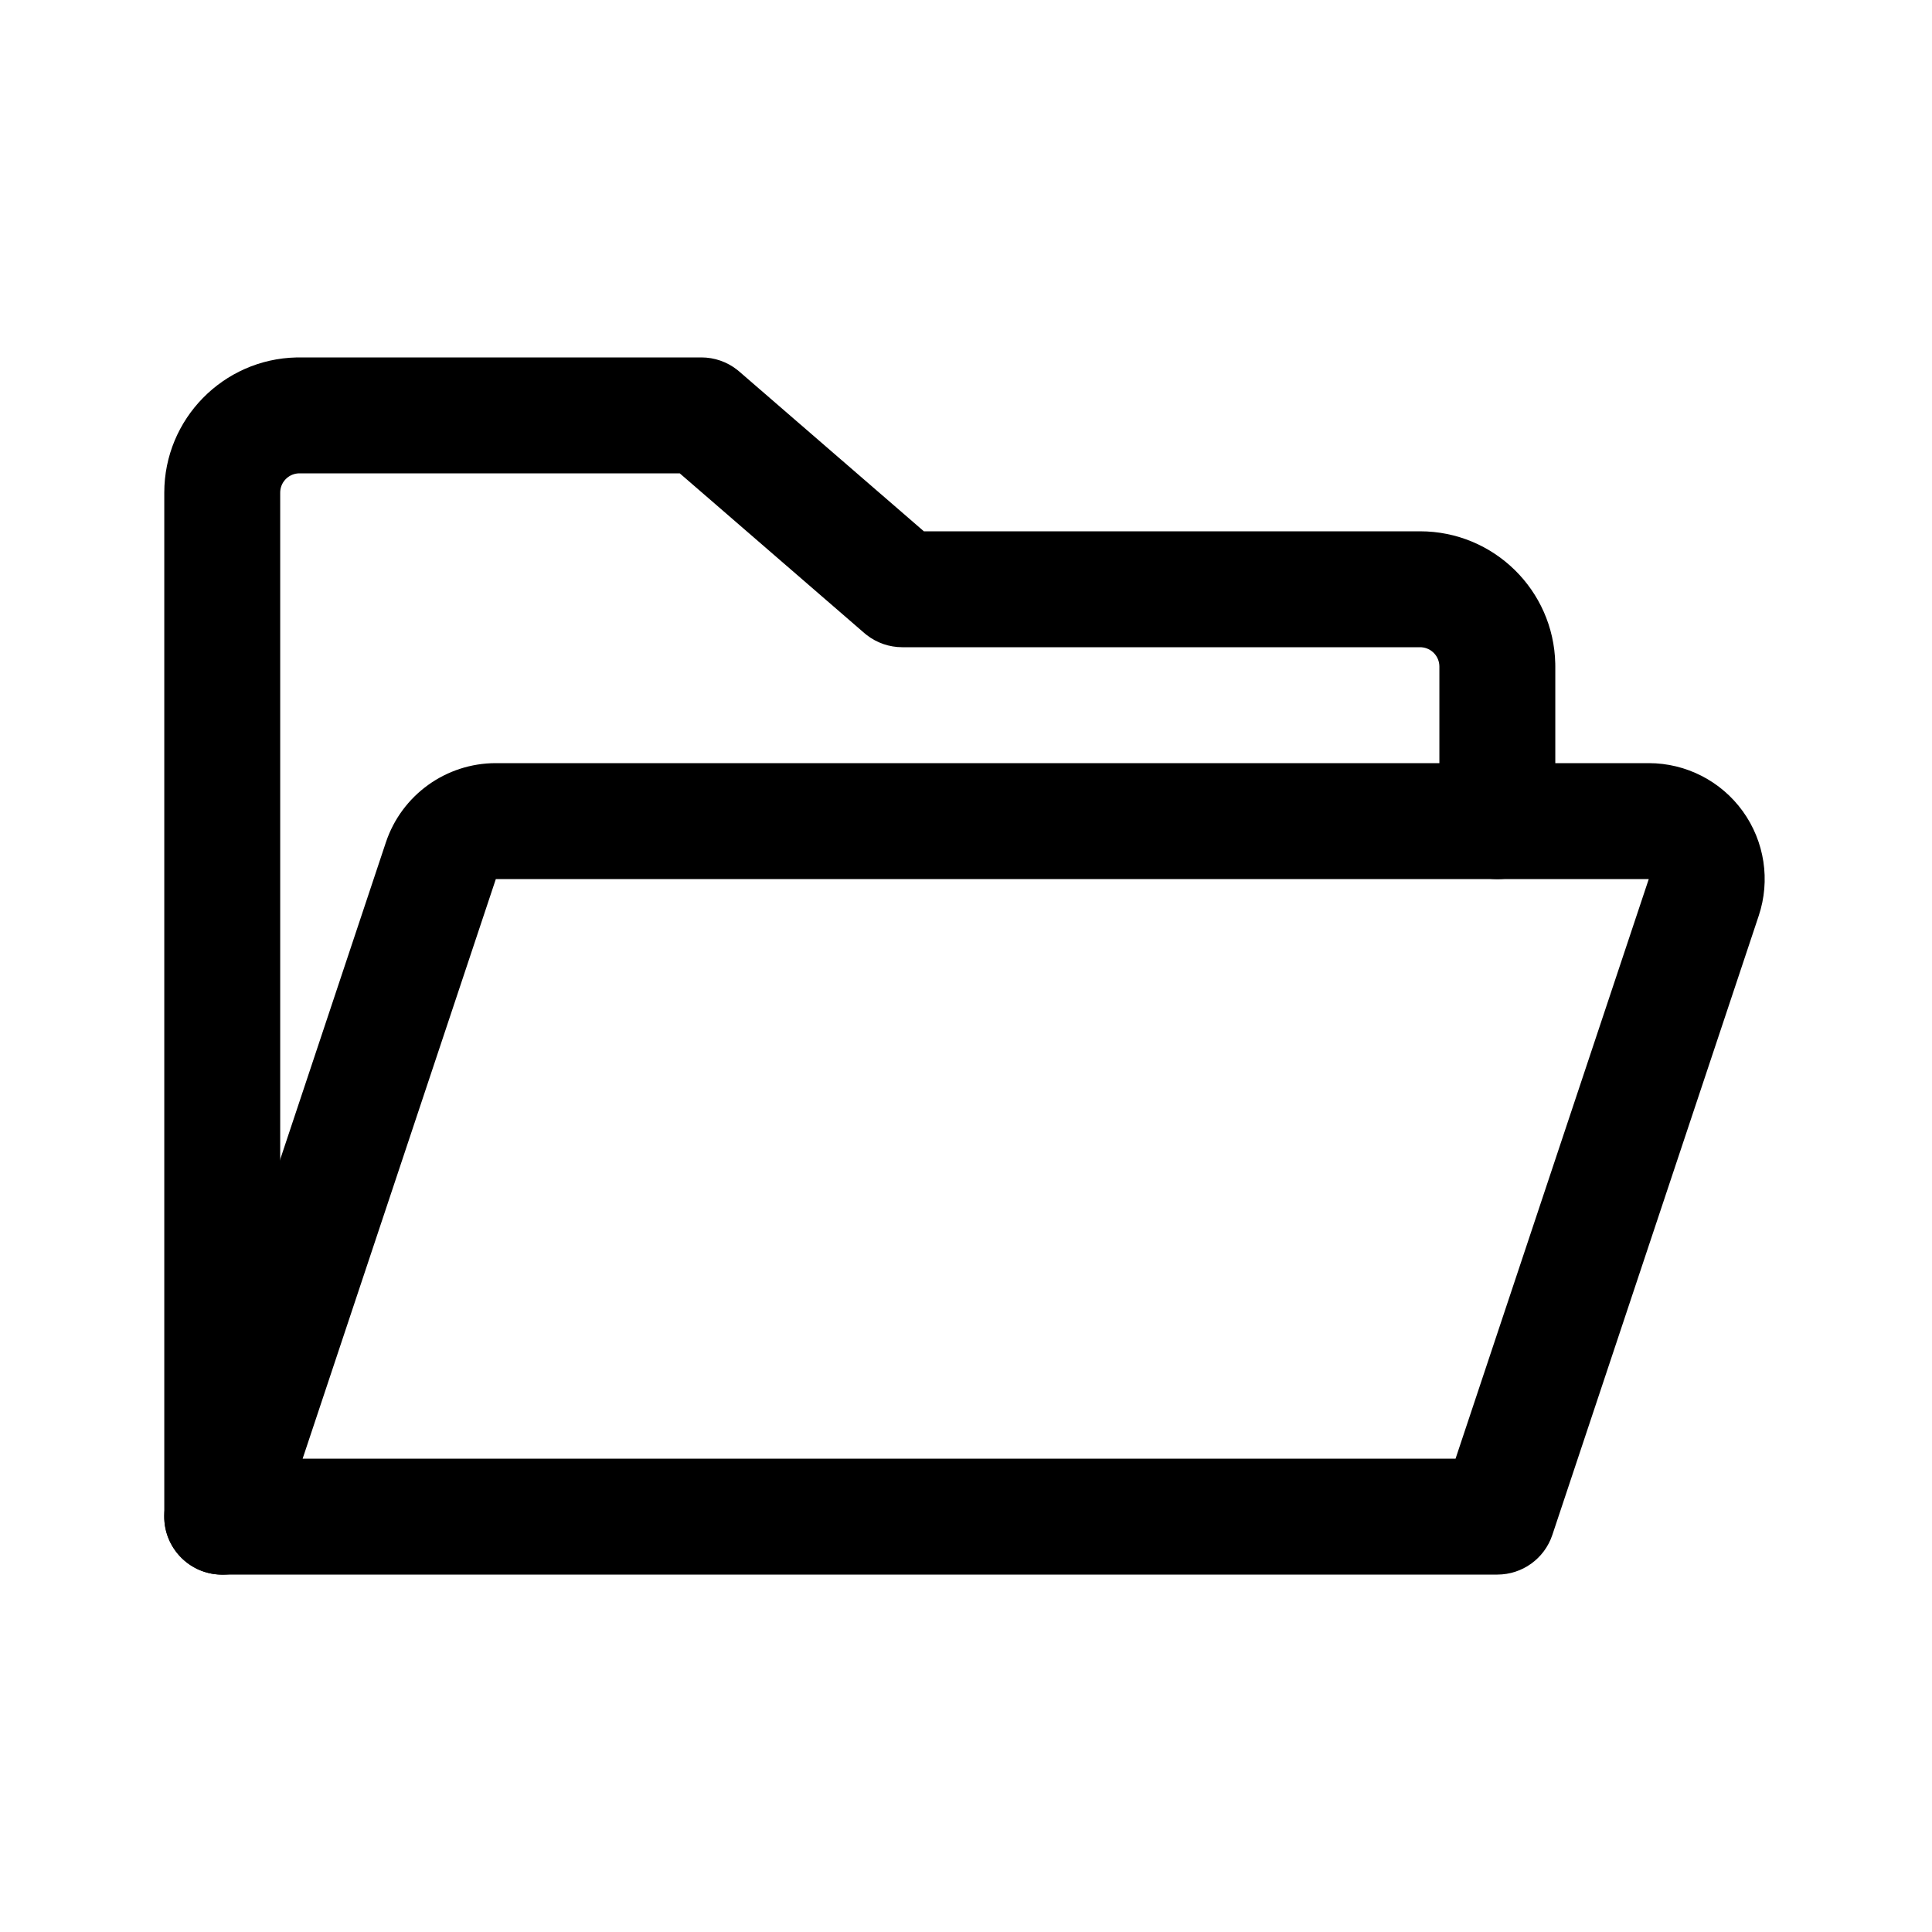
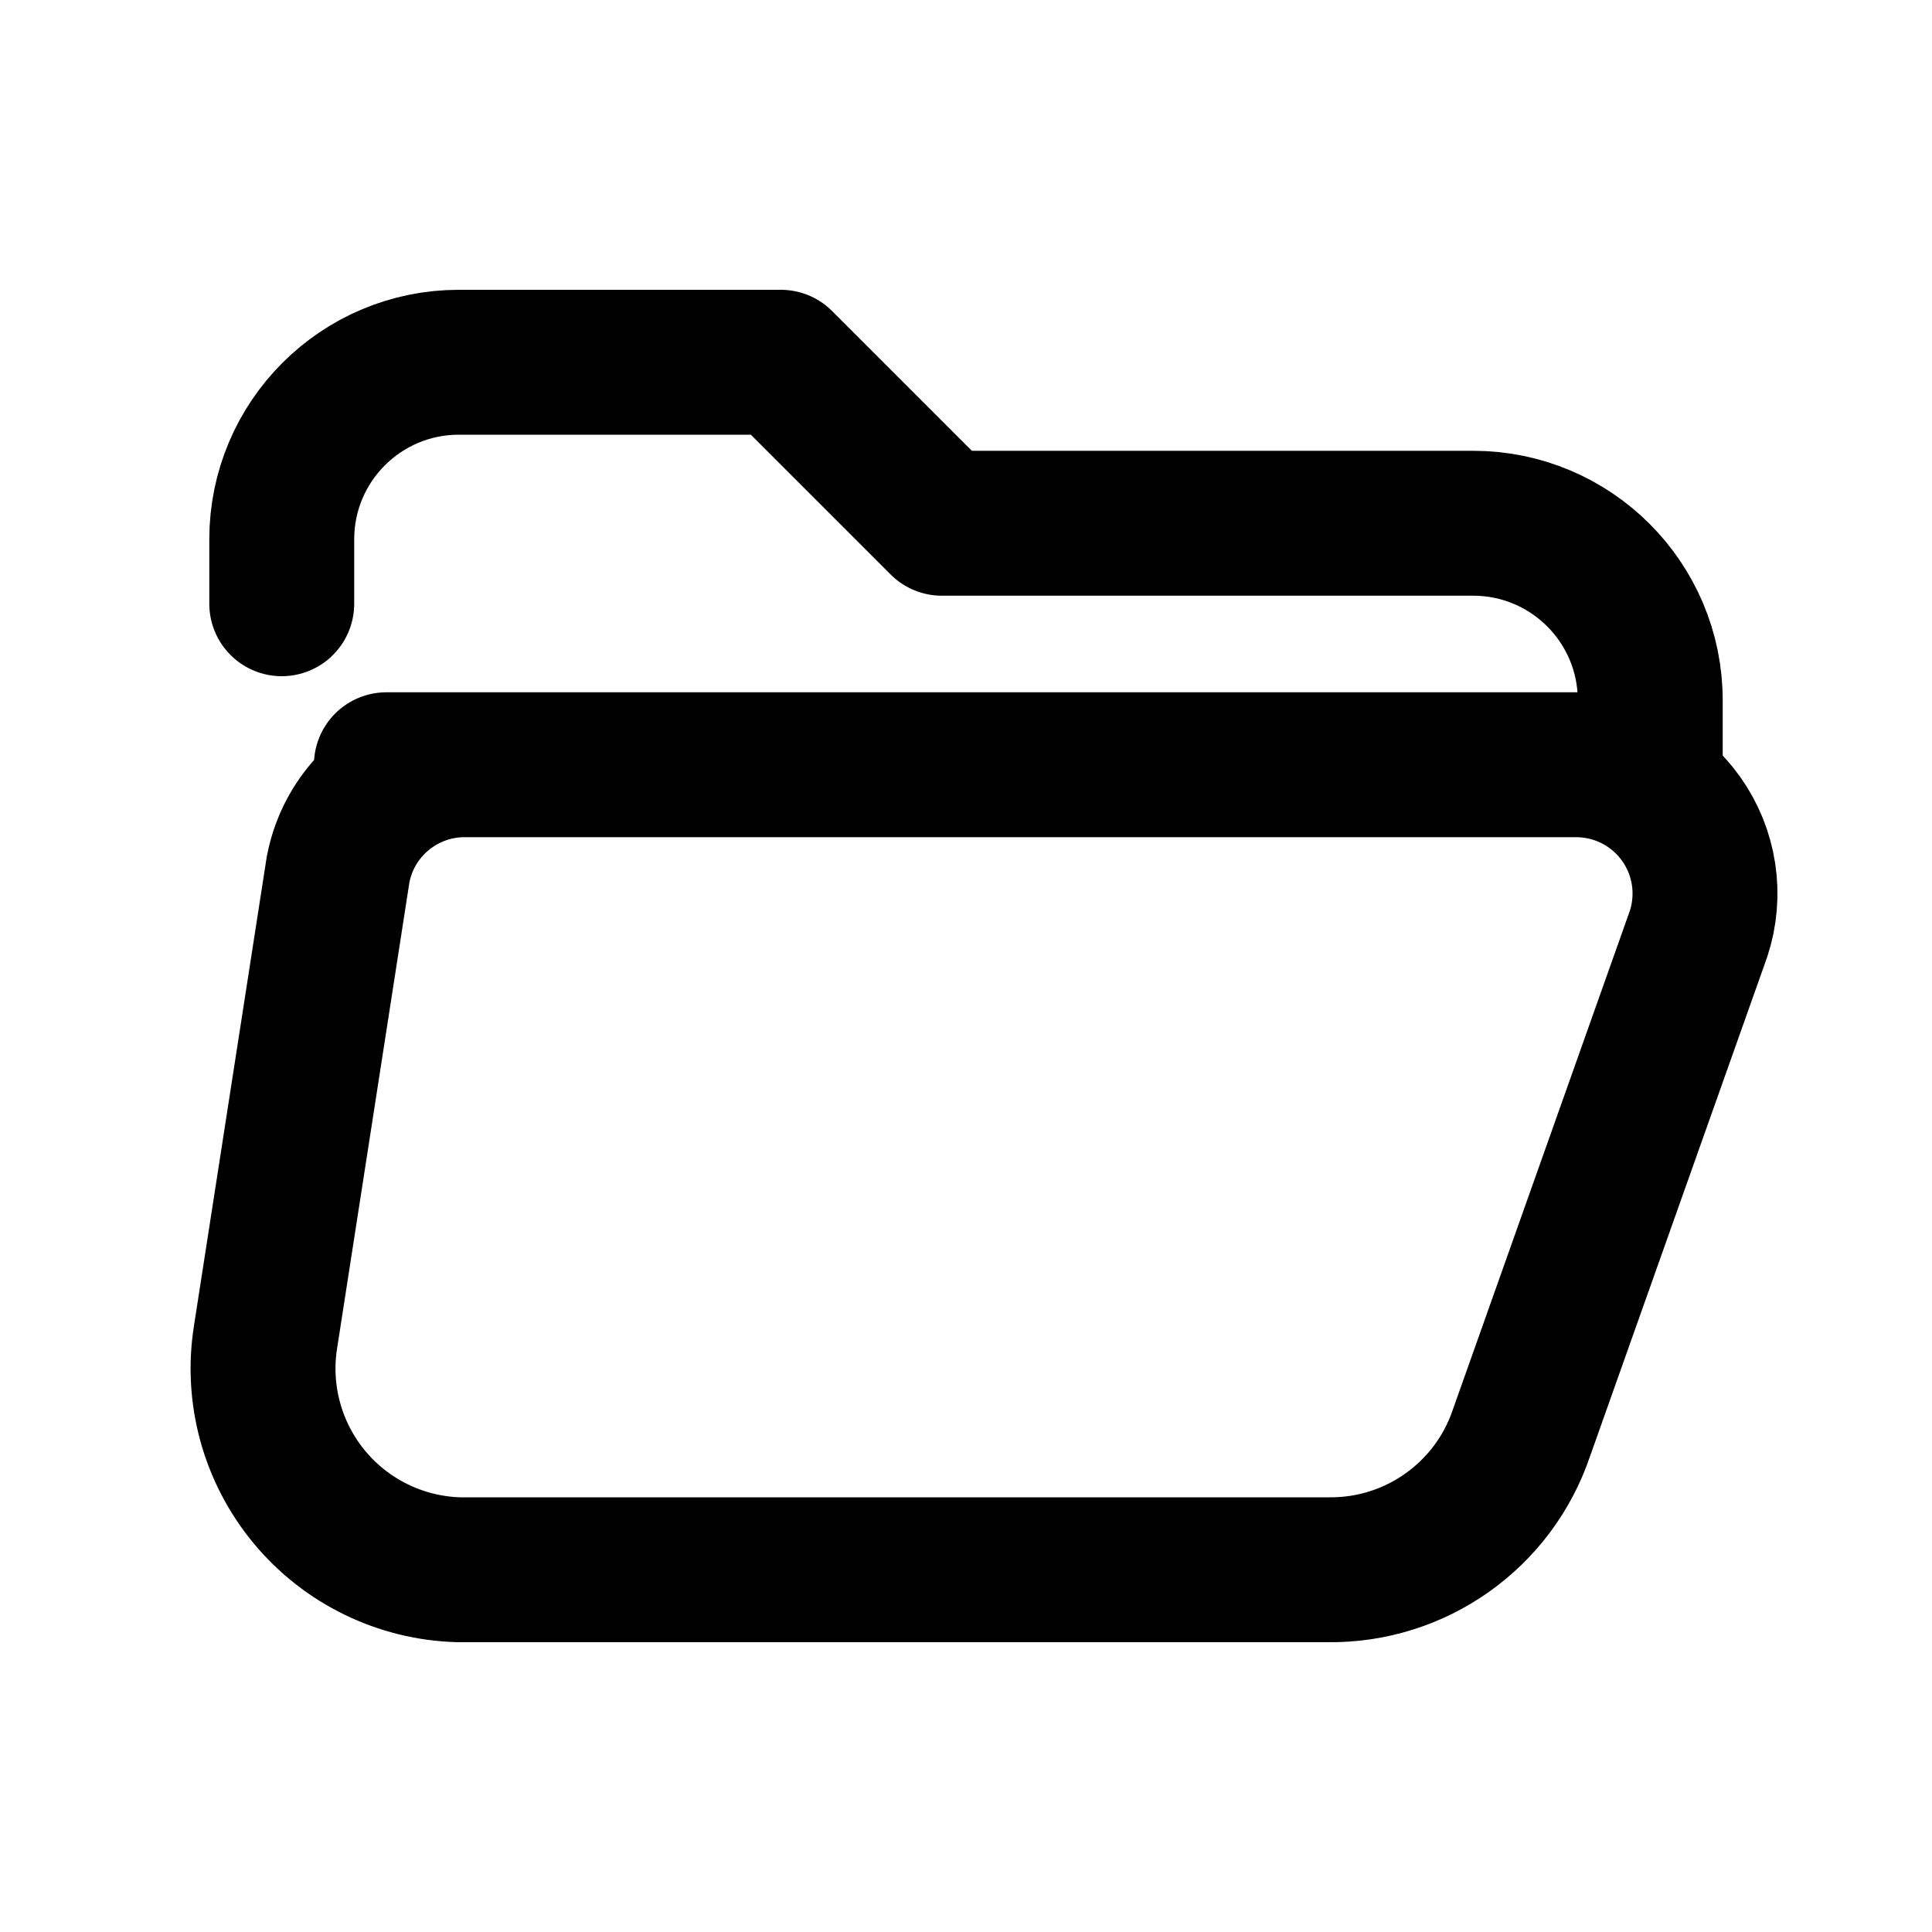
- <svg xmlns="http://www.w3.org/2000/svg" t="1779089406159" class="icon" viewBox="0 0 1024 1024" version="1.1" p-id="14688" width="200" height="200">
-   <path d="M371.738 189.44a30.72 30.72 0 0 1 18.964 6.554l1.137 0.937L489.677 281.6h262.984c39.05 0 70.81 31.232 71.66 70.077l0.02 1.603v81.92a30.72 30.72 0 0 1-61.42 1.152l-0.02-1.152V353.28a10.24 10.24 0 0 0-9.477-10.214l-0.768-0.026h-274.432a30.72 30.72 0 0 1-18.964-6.554l-1.137-0.937L360.284 250.88H158.751a10.24 10.24 0 0 0-10.214 9.472l-0.026 0.768v542.72a30.72 30.72 0 0 1-61.42 1.152l-0.02-1.152V261.12c0-39.055 31.232-70.81 70.077-71.665l1.603-0.015h212.992z" fill="#000000" p-id="14689" />
-   <path d="M873.882 404.48H262.81a61.44 61.44 0 0 0-58.291 42.01l-115.876 347.638c-6.636 19.891 8.172 40.433 29.143 40.433h675.84a30.72 30.72 0 0 0 29.143-21.007l109.399-328.202A61.44 61.44 0 0 0 873.882 404.48zM262.81 465.92h611.072l-102.405 307.2H160.404l102.4-307.2z" fill="#000000" p-id="14690" />
+ <svg xmlns="http://www.w3.org/2000/svg" viewBox="0 0 24 24" fill="none" stroke="#000" stroke-width="1.8" stroke-linecap="round" stroke-linejoin="round">
+   <path d="M3.5 7.5v-.8a2.2 2.2 0 0 1 2.2-2.2h4l2 2h6.6a2.2 2.2 0 0 1 2.2 2.2v1" />
+   <path d="M4.8 9.5h14.8a1.6 1.6 0 0 1 1.5 2.1l-2.2 6.2a2.5 2.5 0 0 1-2.4 1.7H5.7a2.5 2.5 0 0 1-2.4-2.9l.9-5.8a1.6 1.6 0 0 1 1.6-1.3Z" />
</svg>
